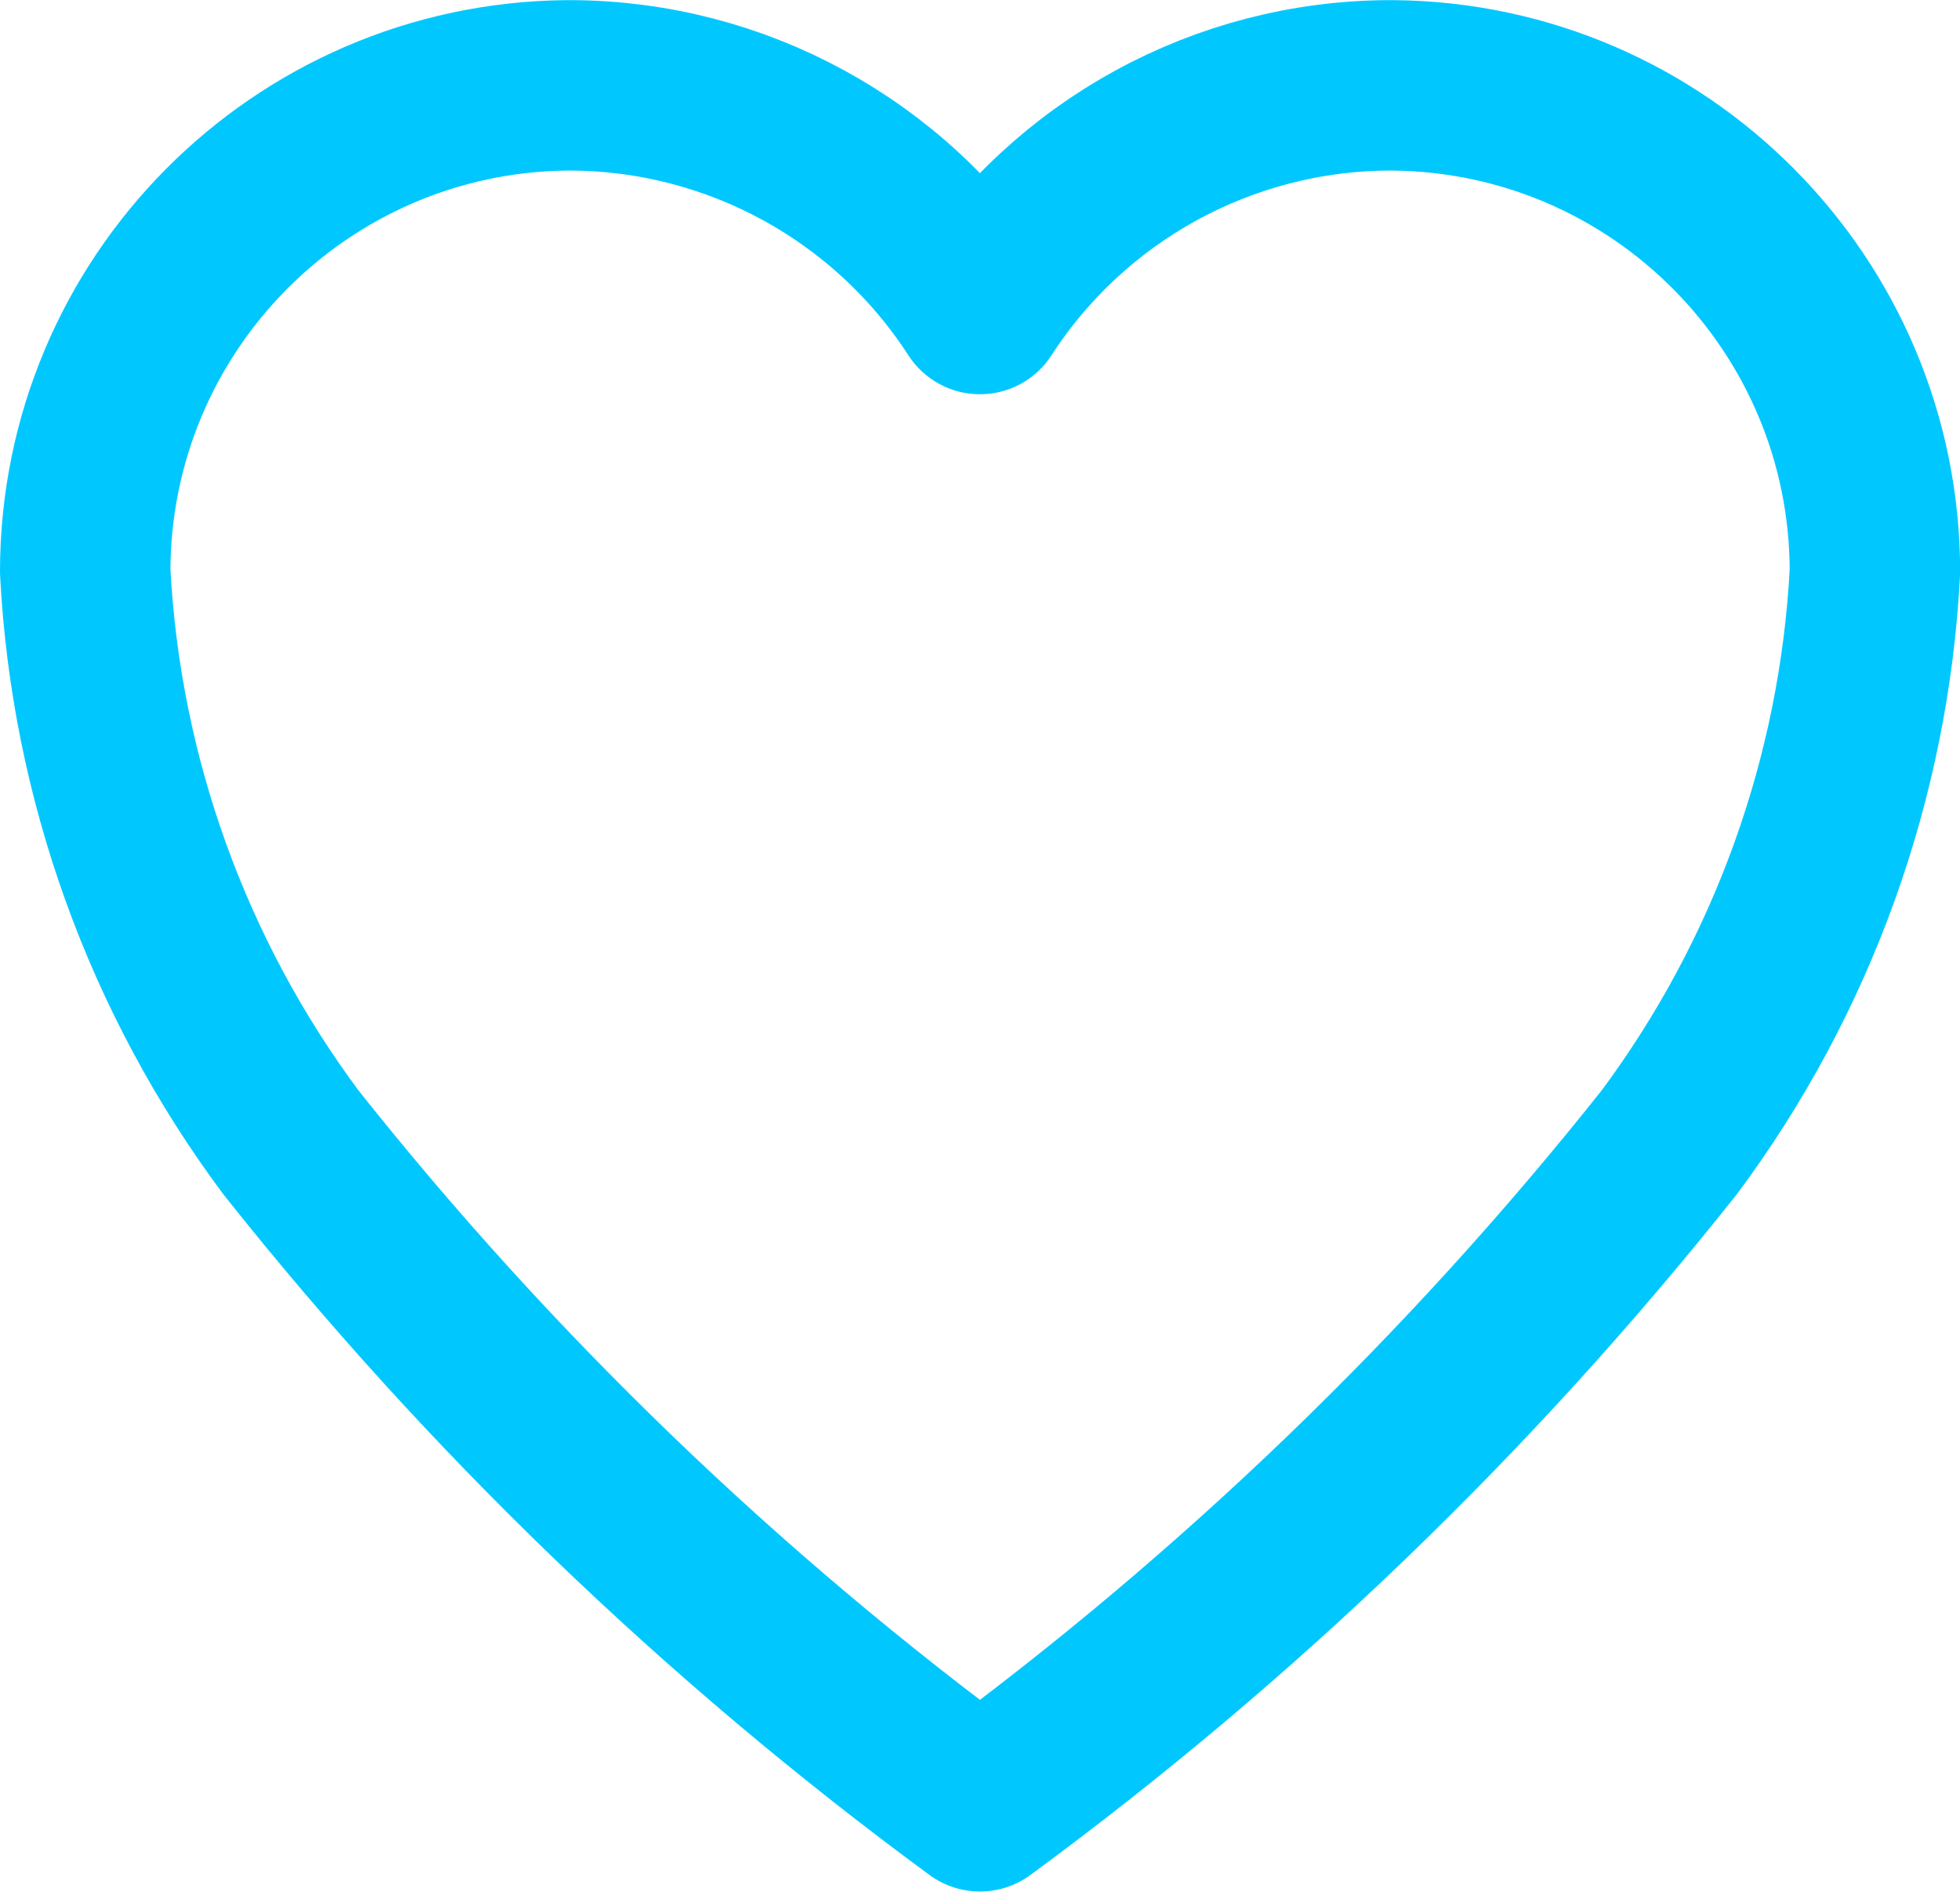
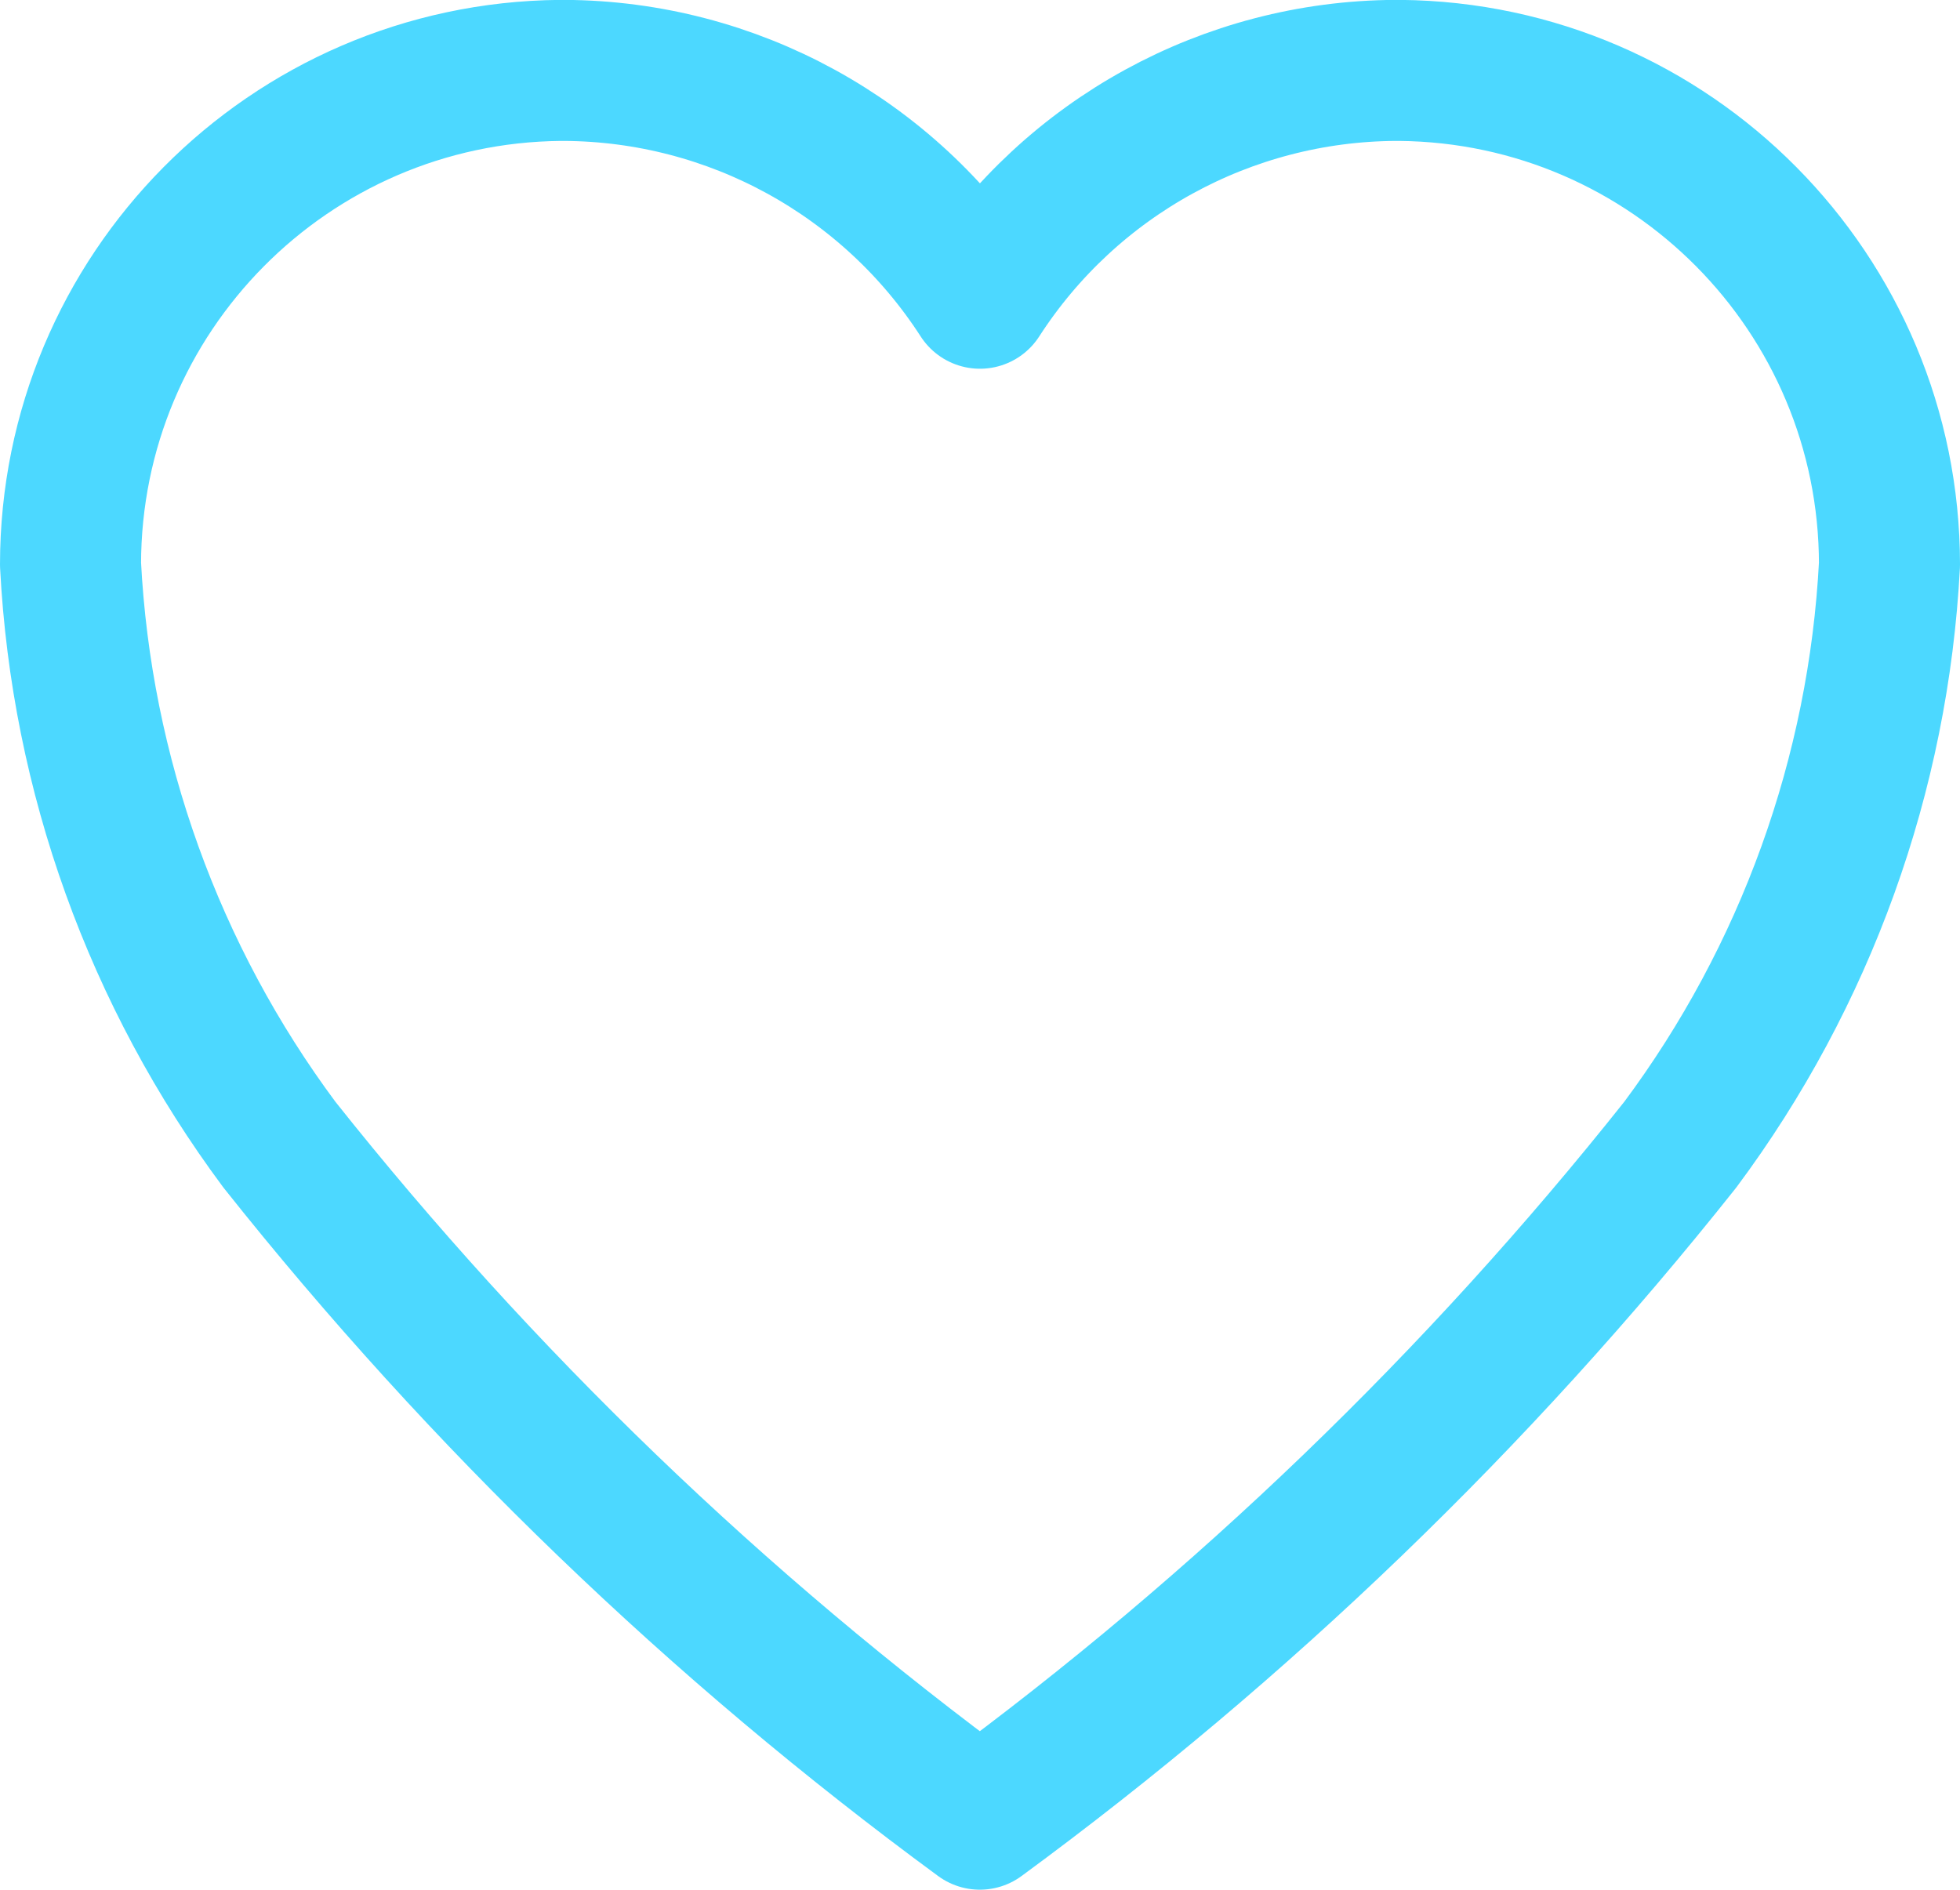
- <svg xmlns="http://www.w3.org/2000/svg" width="14.951" height="14.426" viewBox="0 0 14.951 14.426">
-   <path id="Icon_ionic-ios-heart" data-name="Icon ionic-ios-heart" d="M13.351,3.938h-.033A3.734,3.734,0,0,0,10.2,5.644,3.734,3.734,0,0,0,7.083,3.938H7.05A3.71,3.71,0,0,0,3.375,7.646,7.988,7.988,0,0,0,4.944,12,27.489,27.489,0,0,0,10.2,17.064,27.489,27.489,0,0,0,15.458,12a7.988,7.988,0,0,0,1.569-4.355A3.71,3.71,0,0,0,13.351,3.938Z" transform="translate(-2.725 -3.287)" fill="none" stroke="#00c8ff" stroke-linecap="round" stroke-linejoin="round" stroke-width="1.3" />
+ <svg xmlns="http://www.w3.org/2000/svg" width="18.065" height="17.42" viewBox="0 0 18.065 17.42">
+   <path id="Icon_ionic-ios-heart" data-name="Icon ionic-ios-heart" d="M15.626,3.937h-.04a4.586,4.586,0,0,0-3.829,2.1,4.586,4.586,0,0,0-3.829-2.1h-.04A4.556,4.556,0,0,0,3.375,8.491,9.81,9.81,0,0,0,5.3,13.839a33.759,33.759,0,0,0,6.456,6.218,33.759,33.759,0,0,0,6.456-6.218A9.81,9.81,0,0,0,20.14,8.491,4.556,4.556,0,0,0,15.626,3.937Z" transform="translate(-2.725 -3.288)" fill="none" stroke="#00c8ff" stroke-linecap="round" stroke-linejoin="round" stroke-width="1.3" opacity="0.7" />
</svg>
